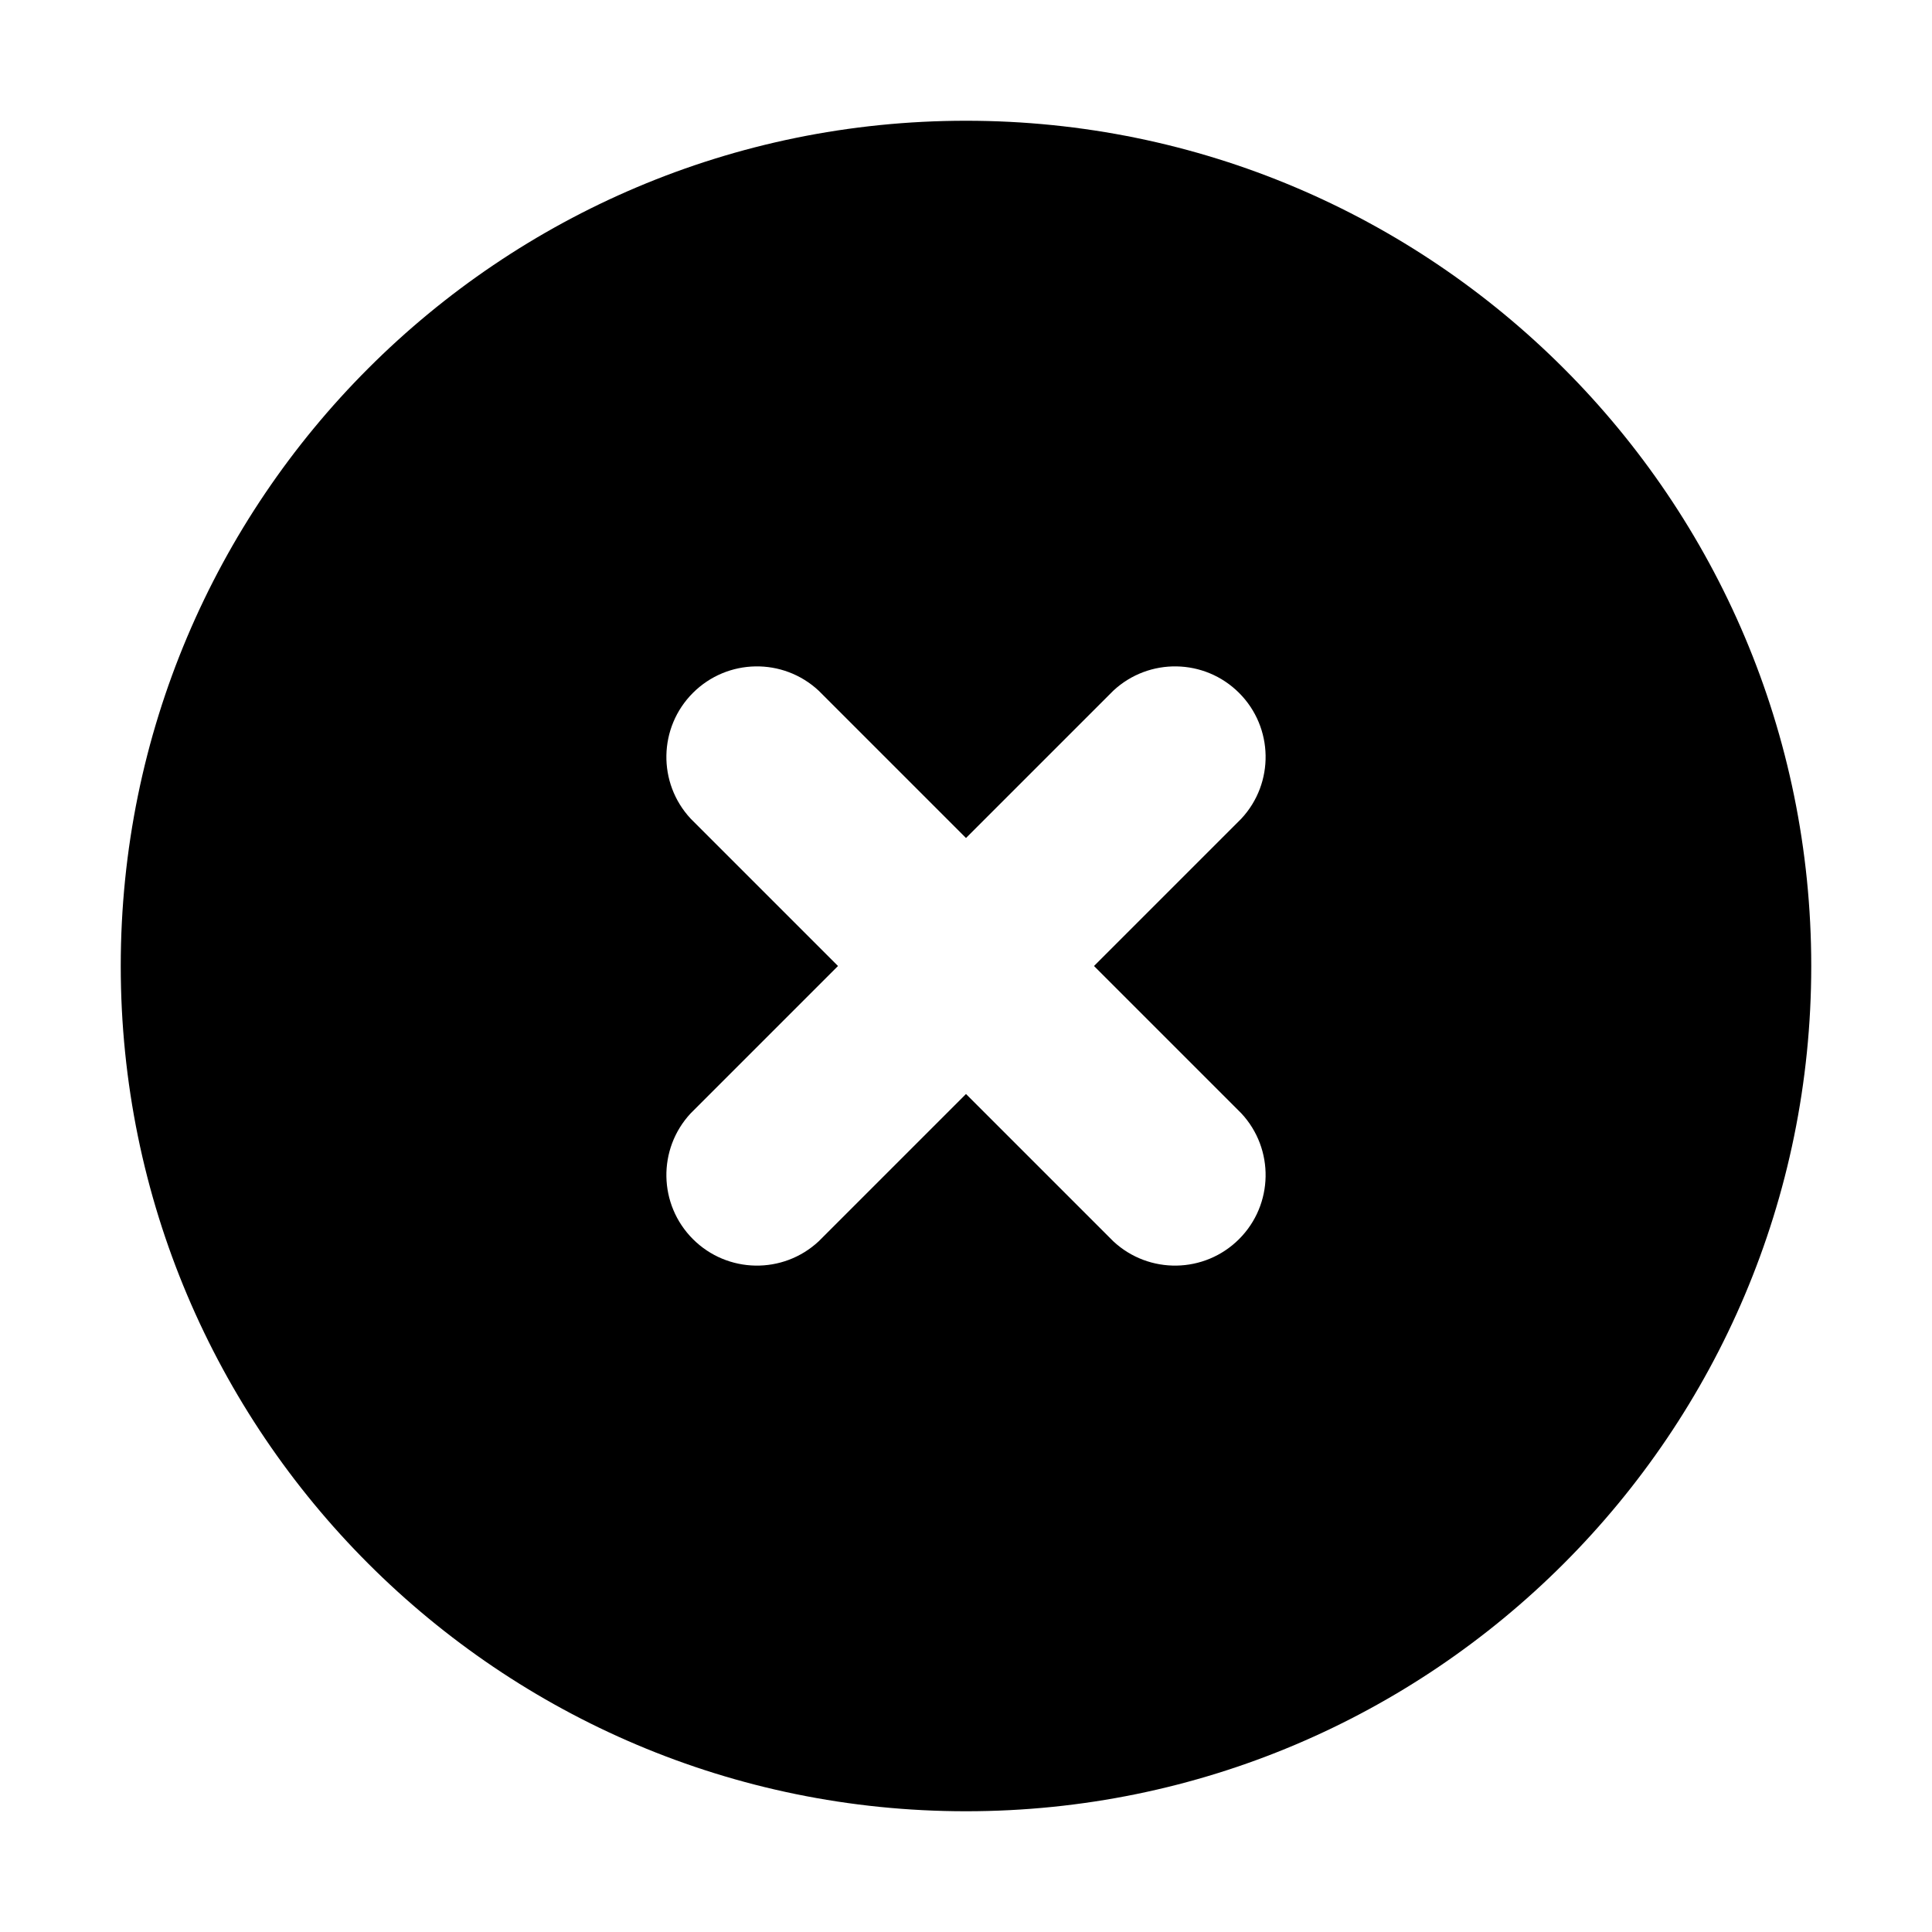
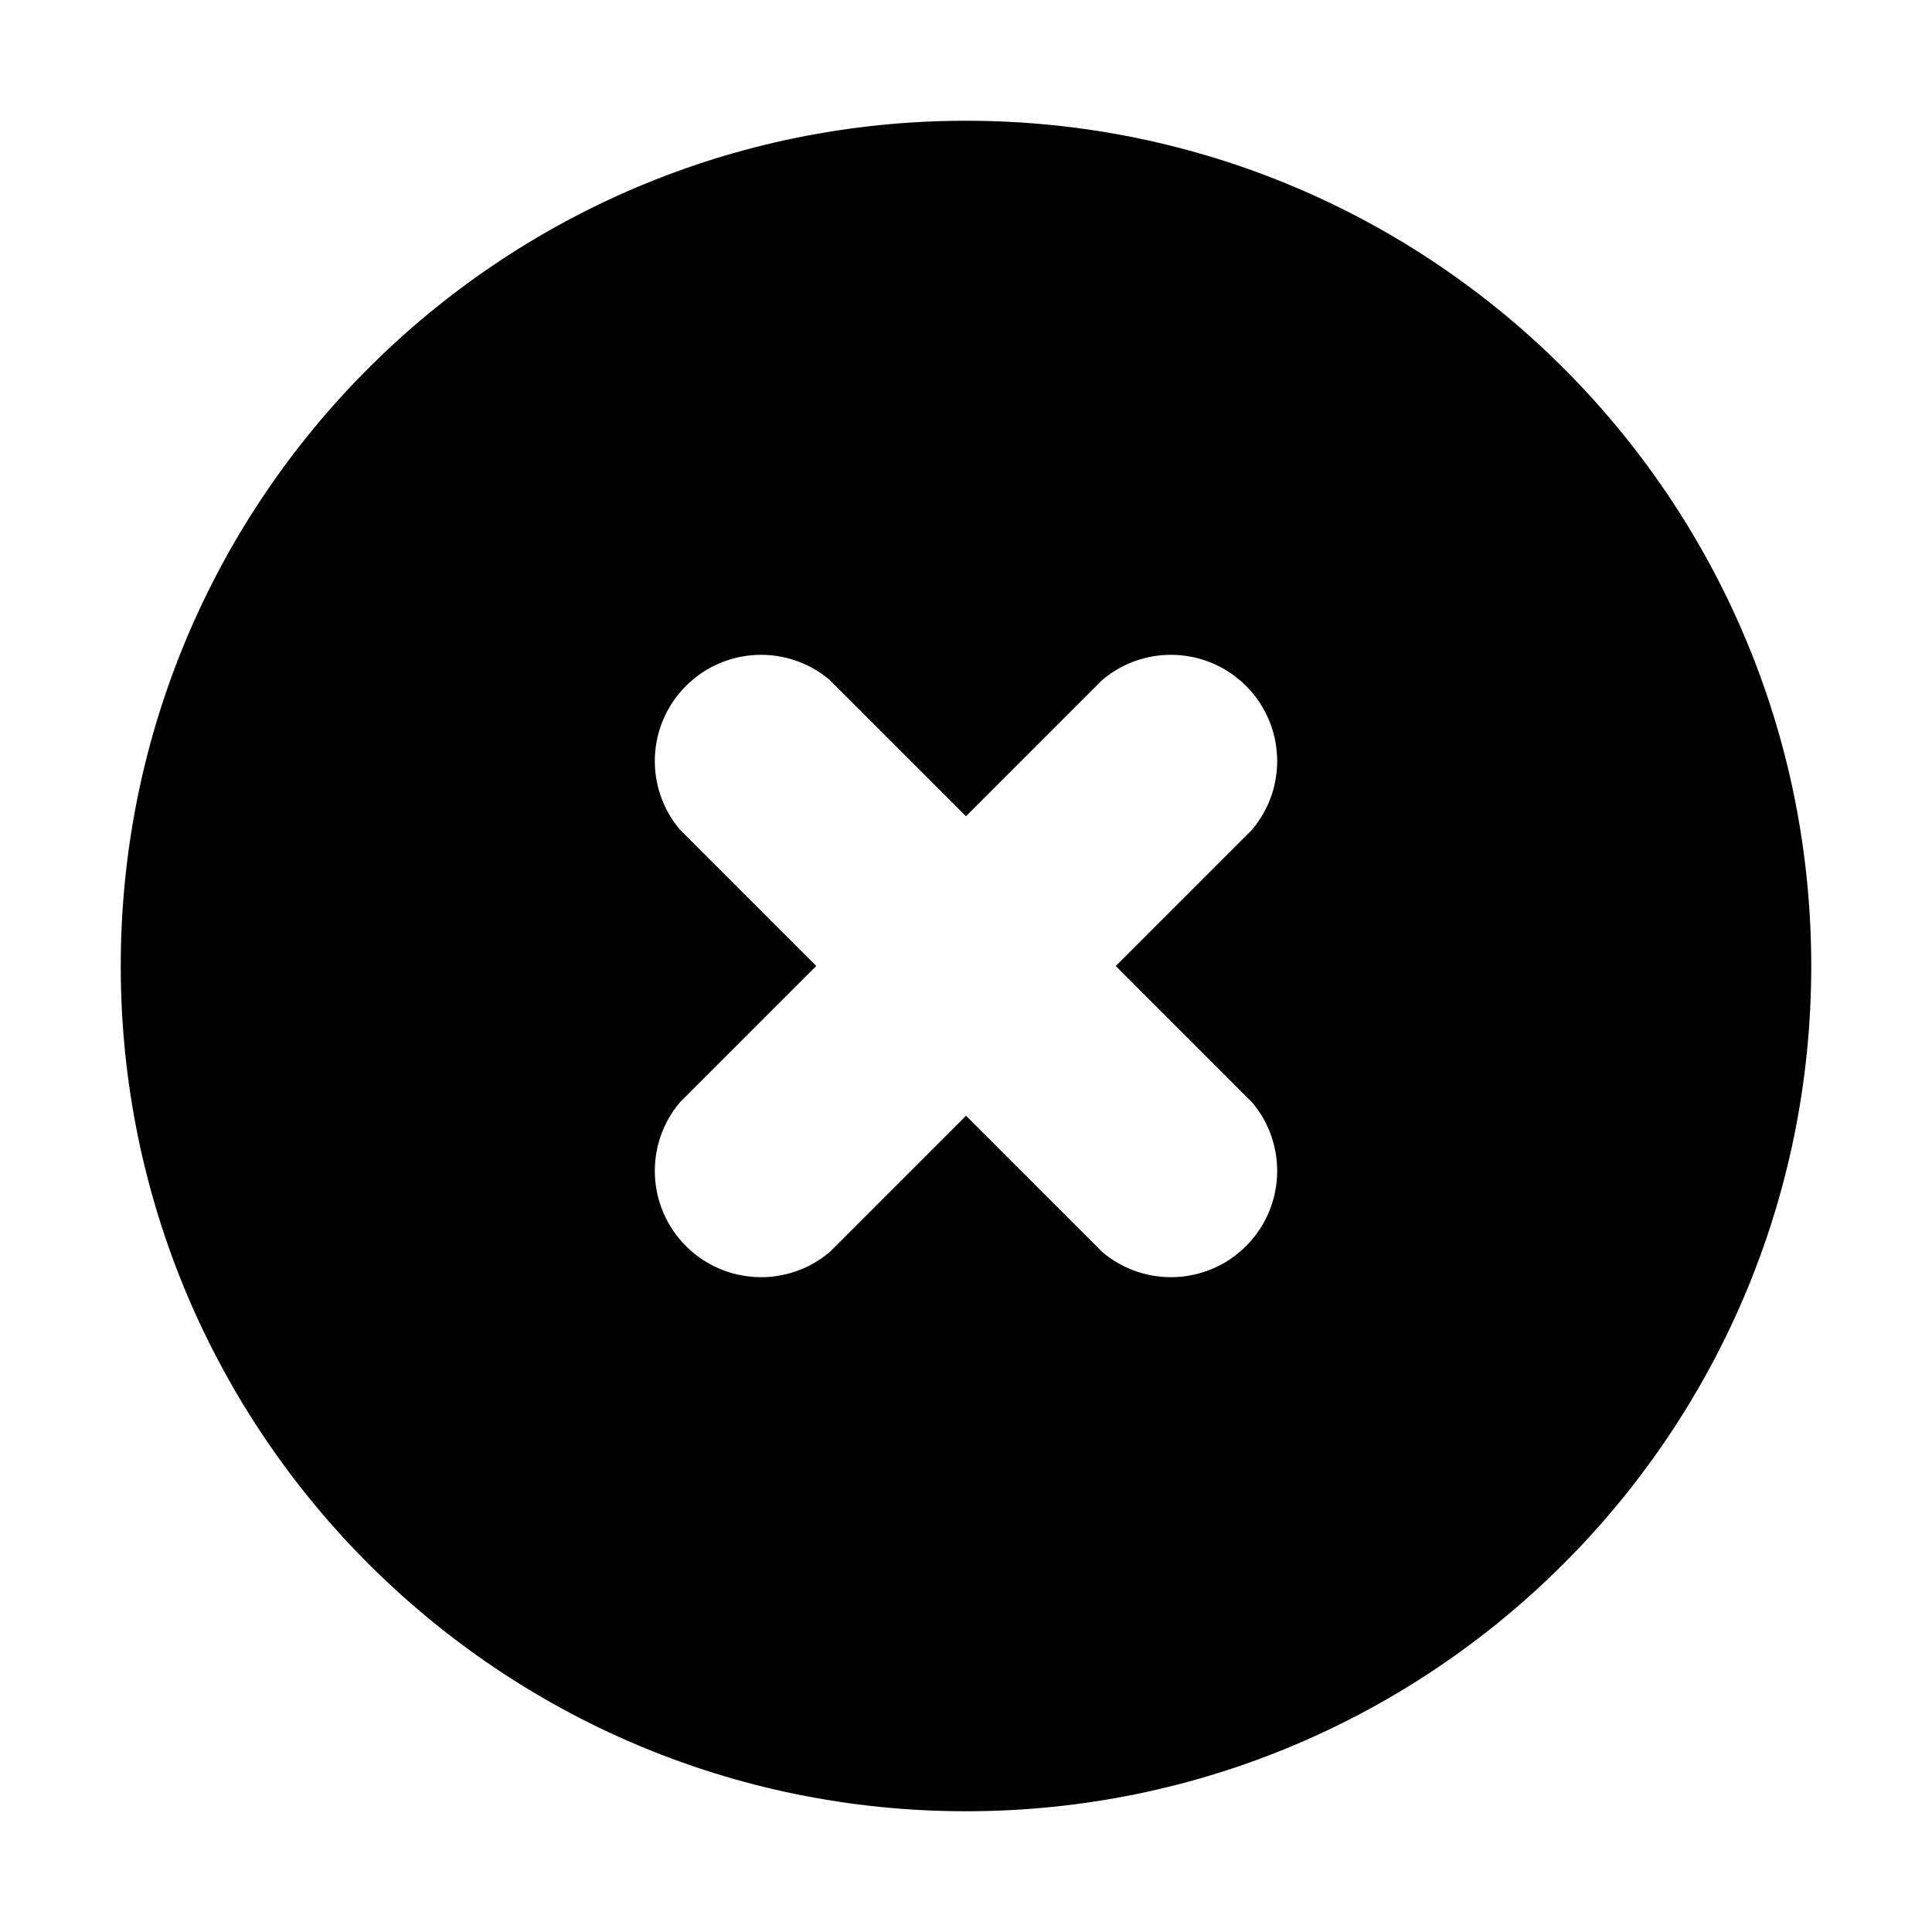
<svg xmlns="http://www.w3.org/2000/svg" viewBox="0 0 16 16" fill="none" stroke="currentColor" stroke-width="1.5" stroke-linecap="round" stroke-linejoin="round">
-   <path fill="currentColor" fill-rule="evenodd" stroke="none" d="M1 8A7 7 0 1 0 15 8A7 7 0 1 0 1 8ZM9.06 8L10.28 9.22A0.75 0.75 0 0 1 9.22 10.28L8 9.06L6.78 10.28A0.75 0.75 0 0 1 5.72 9.22L6.94 8L5.72 6.78A0.75 0.75 0 0 1 6.78 5.72L8 6.94L9.22 5.72A0.75 0.75 0 0 1 10.28 6.78Z" />
+   <path fill="currentColor" fill-rule="evenodd" stroke="none" d="M1 8A7 7 0 1 0 15 8A7 7 0 1 0 1 8ZM9.24 8L10.37 9.13A0.88 0.88 0 0 1 9.13 10.37L8 9.24L6.87 10.37A0.88 0.88 0 0 1 5.63 9.13L6.76 8L5.63 6.87A0.88 0.88 0 0 1 6.87 5.63L8 6.76L9.13 5.63A0.88 0.88 0 0 1 10.37 6.87Z" />
</svg>
